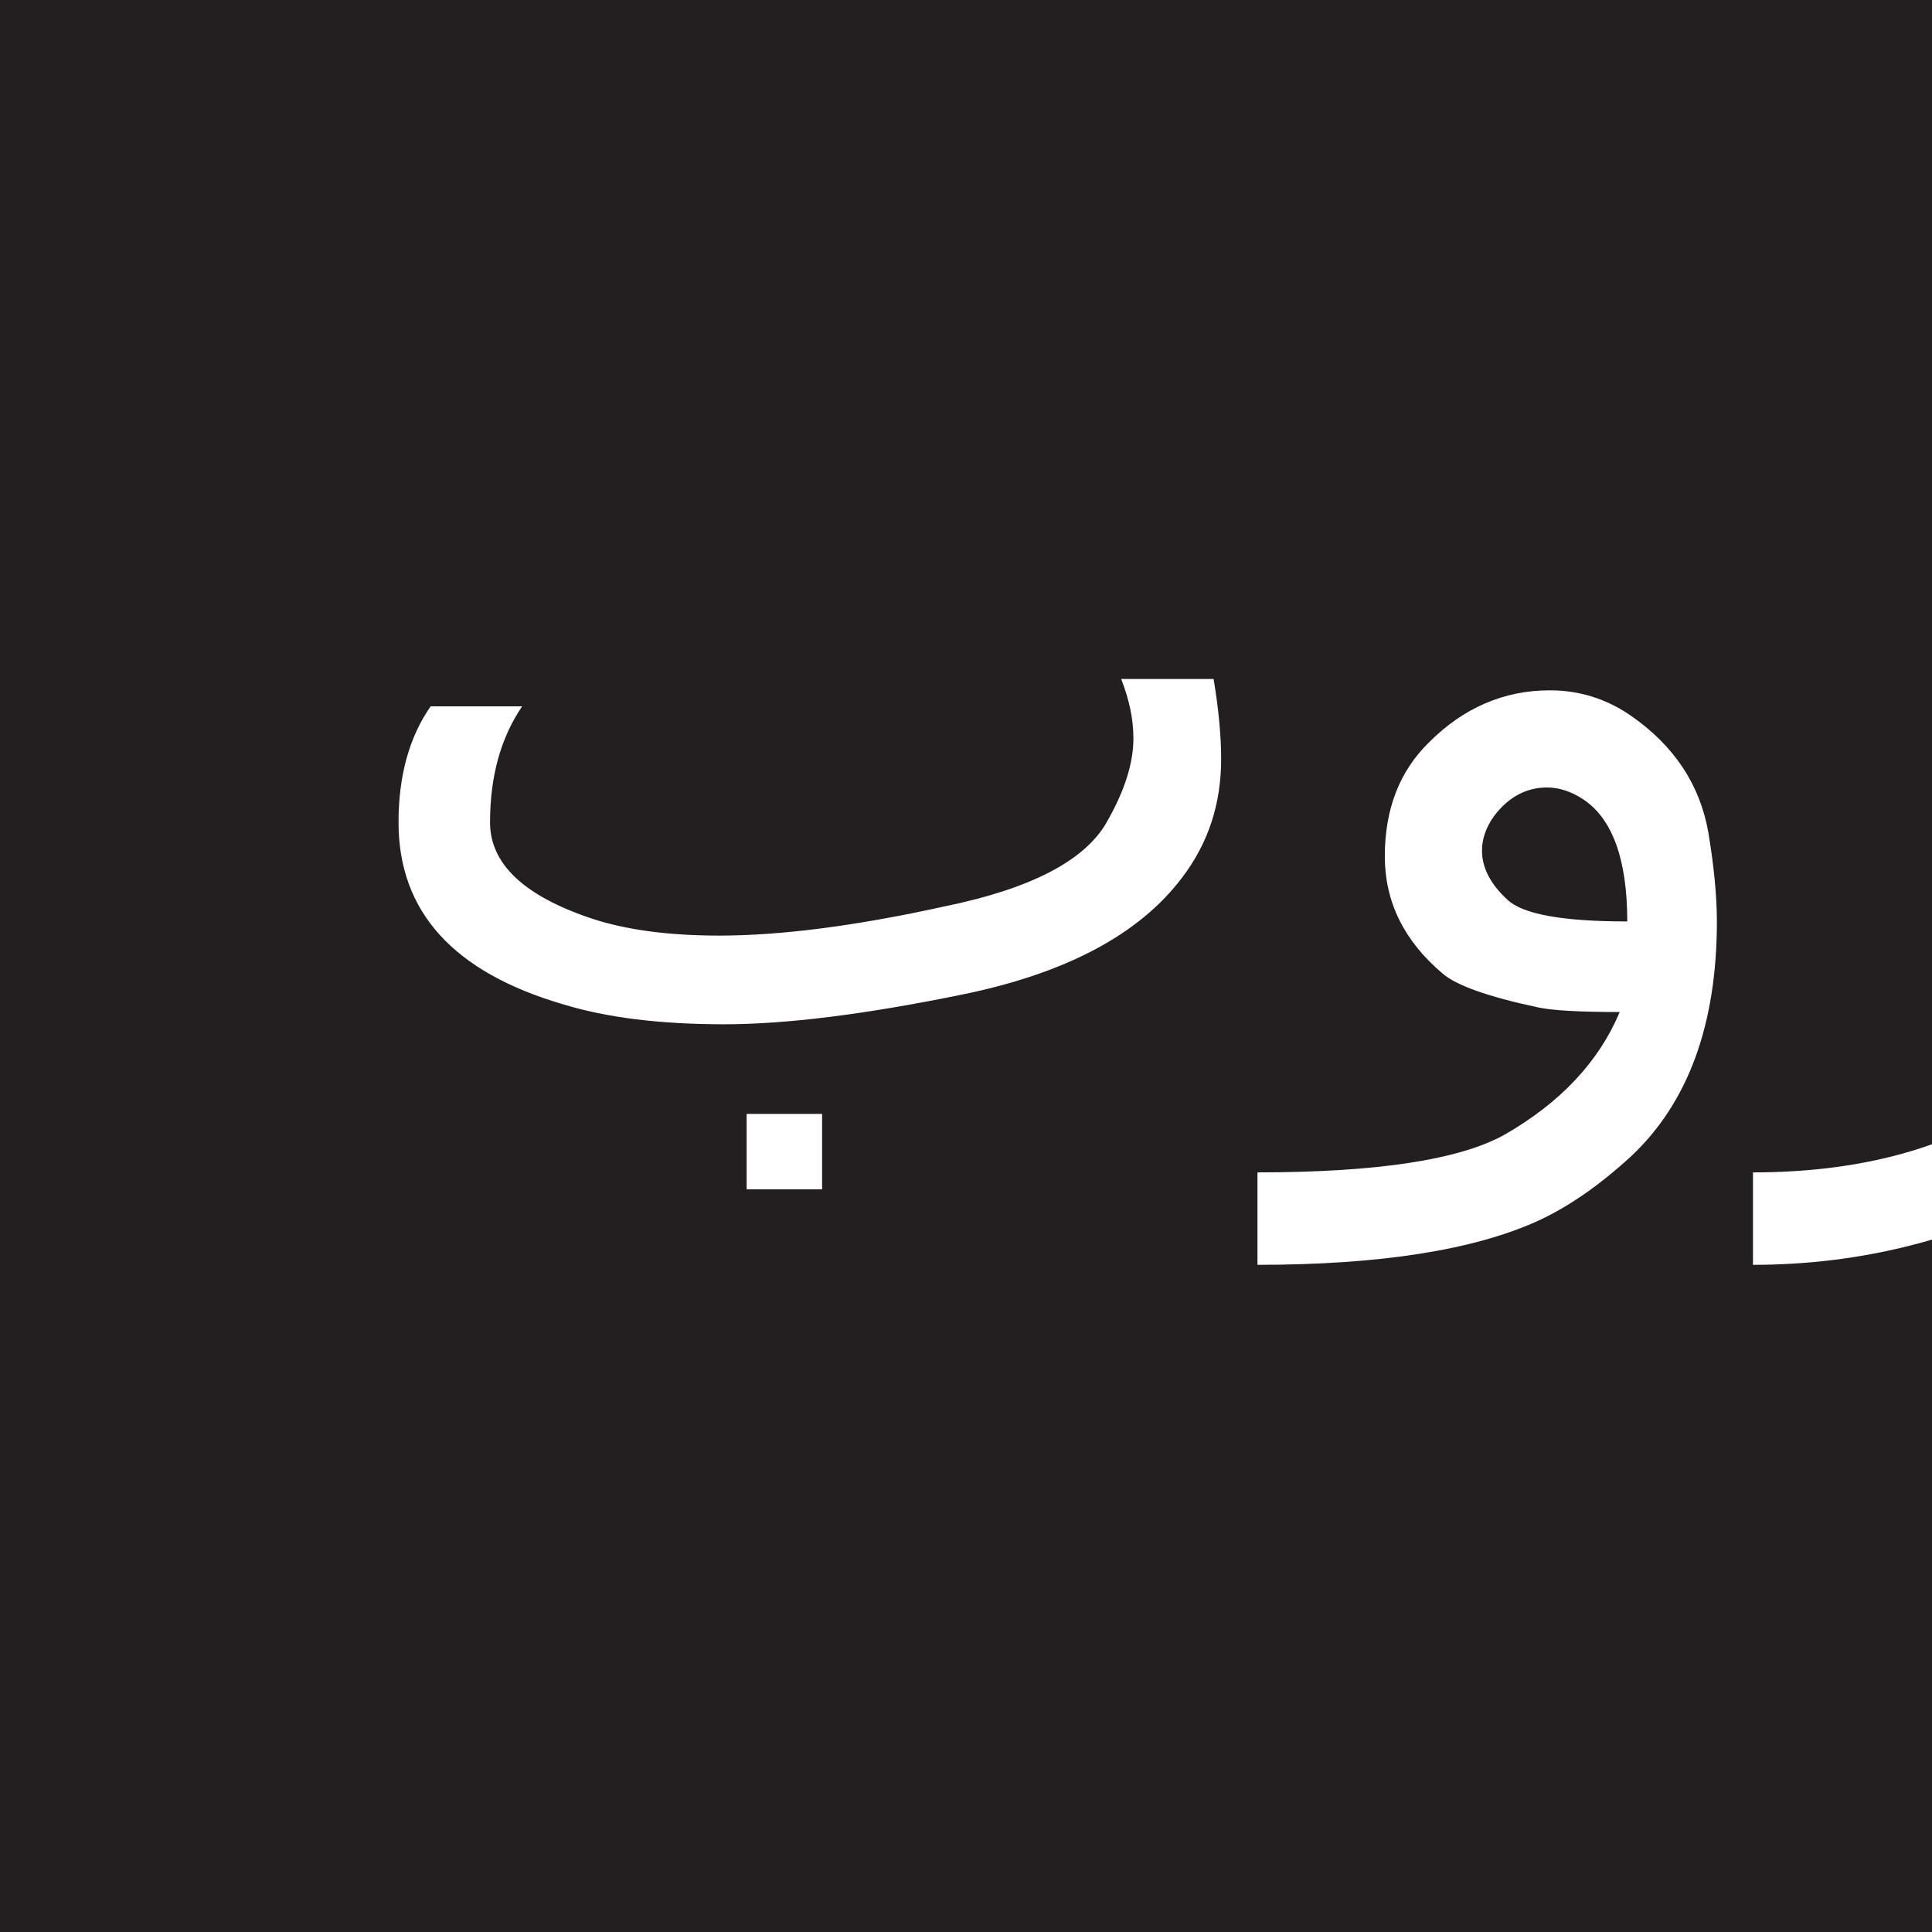
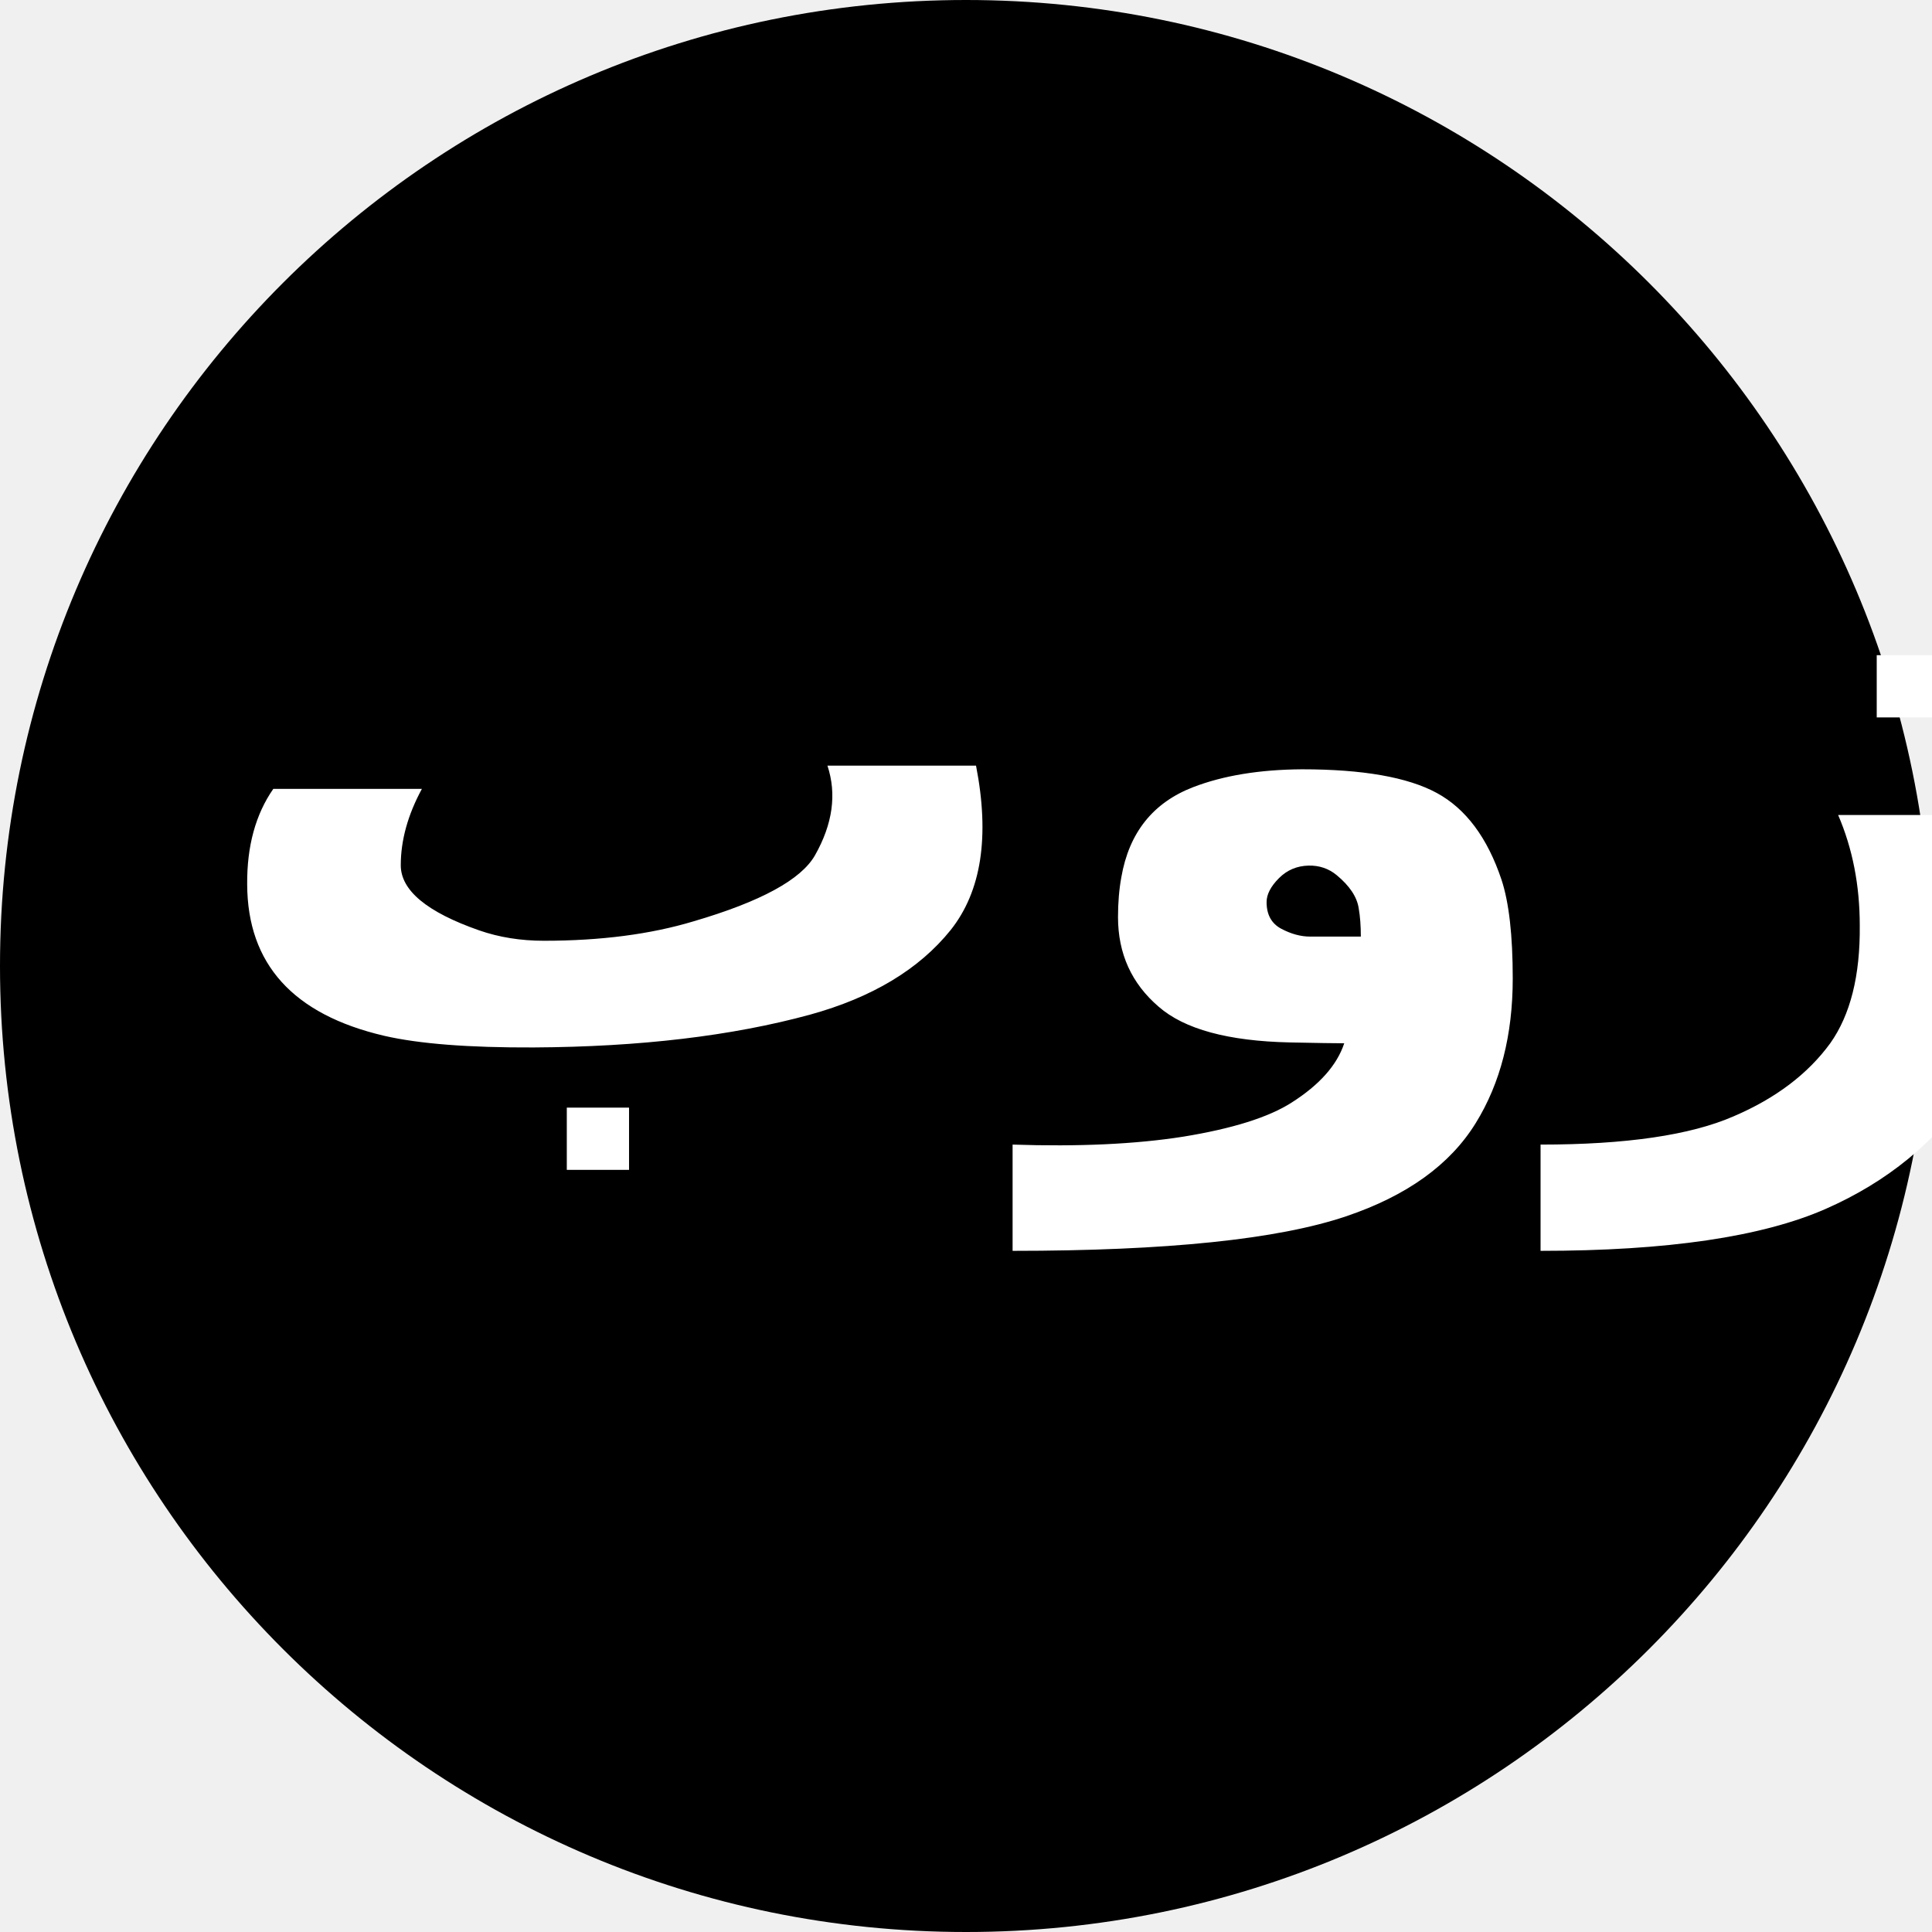
- <svg xmlns="http://www.w3.org/2000/svg" version="1.1" id="Layer_1" x="0px" y="0px" viewBox="0 0 32 32" style="enable-background:new 0 0 32 32;" xml:space="preserve">
-   <style type="text/css">
- 	.st0{fill:#231F20;}
- 	.st1{fill:#FFFFFF;}
- 	.st2{font-family:'AdobeArabic-Regular';}
- 	.st3{font-size:17.002px;}
- </style>
-   <rect class="st0" width="32" height="32" />
-   <text transform="matrix(1 0 0 1 5.5229 16.7933)" class="st1 st2 st3">زوب</text>
+ <svg xmlns="http://www.w3.org/2000/svg" baseProfile="tiny" height="500px" version="1.2" width="500px">
+   <defs />
+   <circle cx="250px" cy="250px" fill="black" r="250px" />
+   <text fill="white" font-family="Arial" font-size="220px" font-weight="bold" x="50px" y="270px">زوب</text>
</svg>
